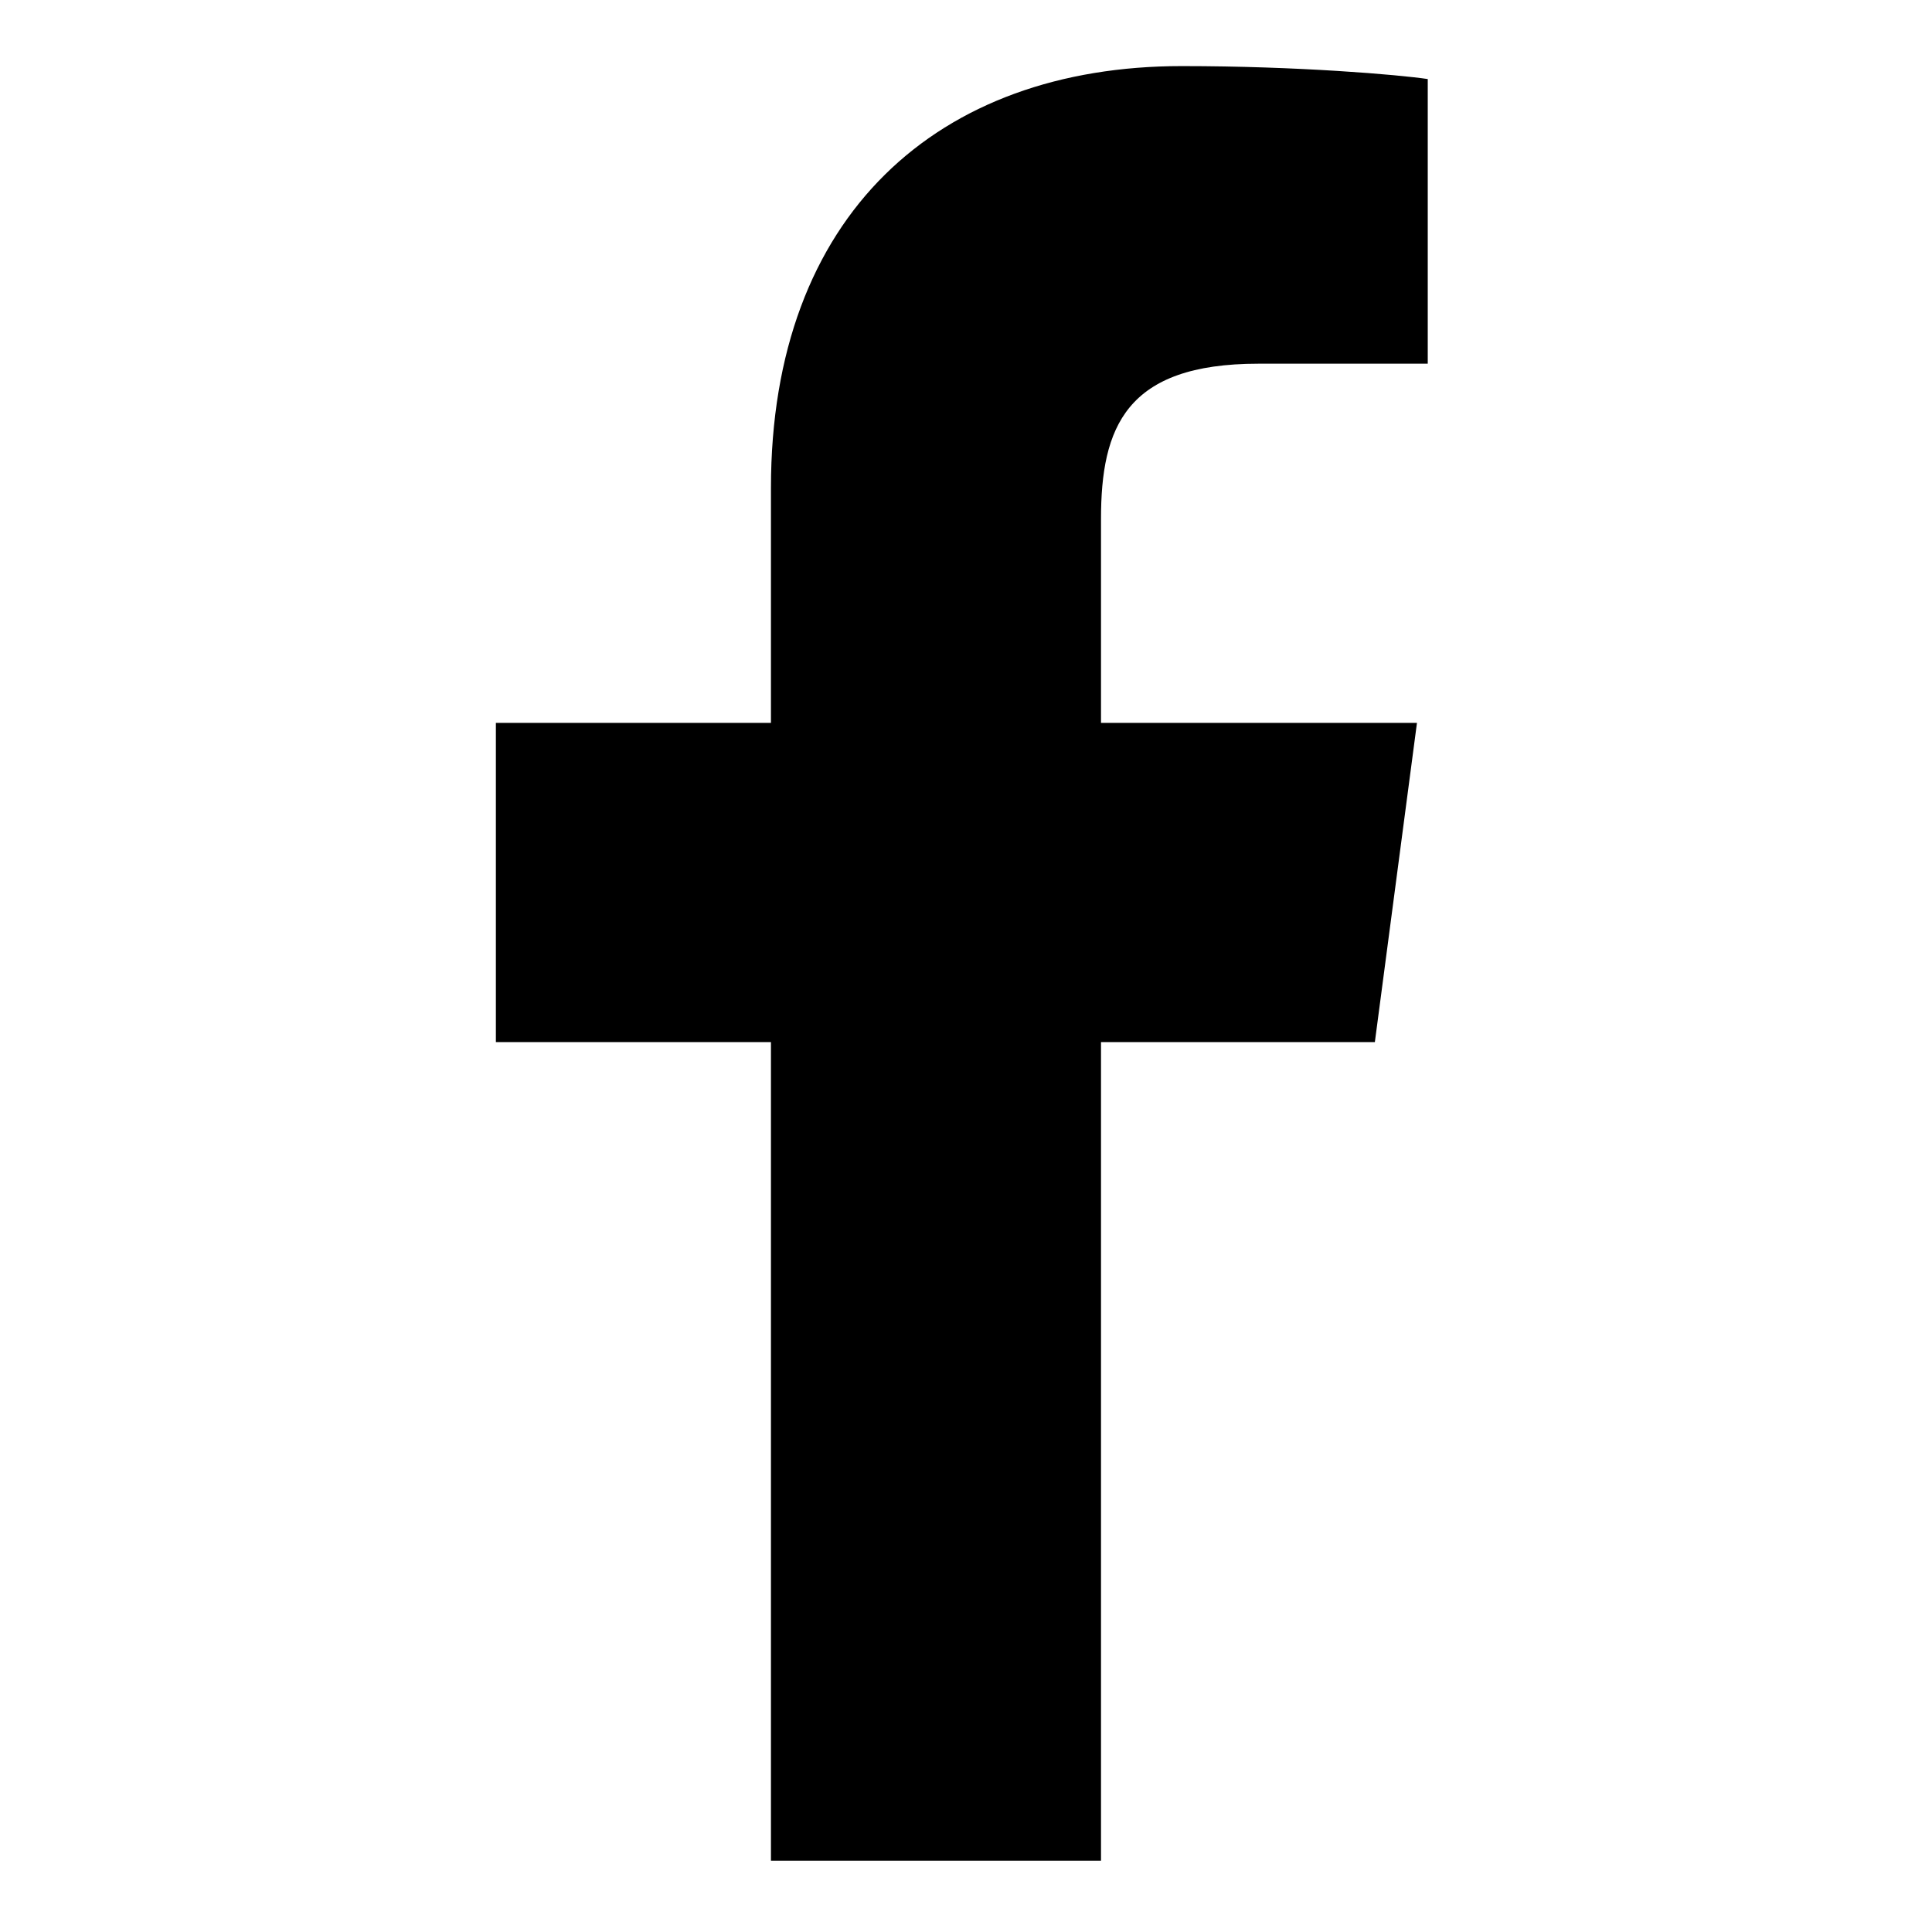
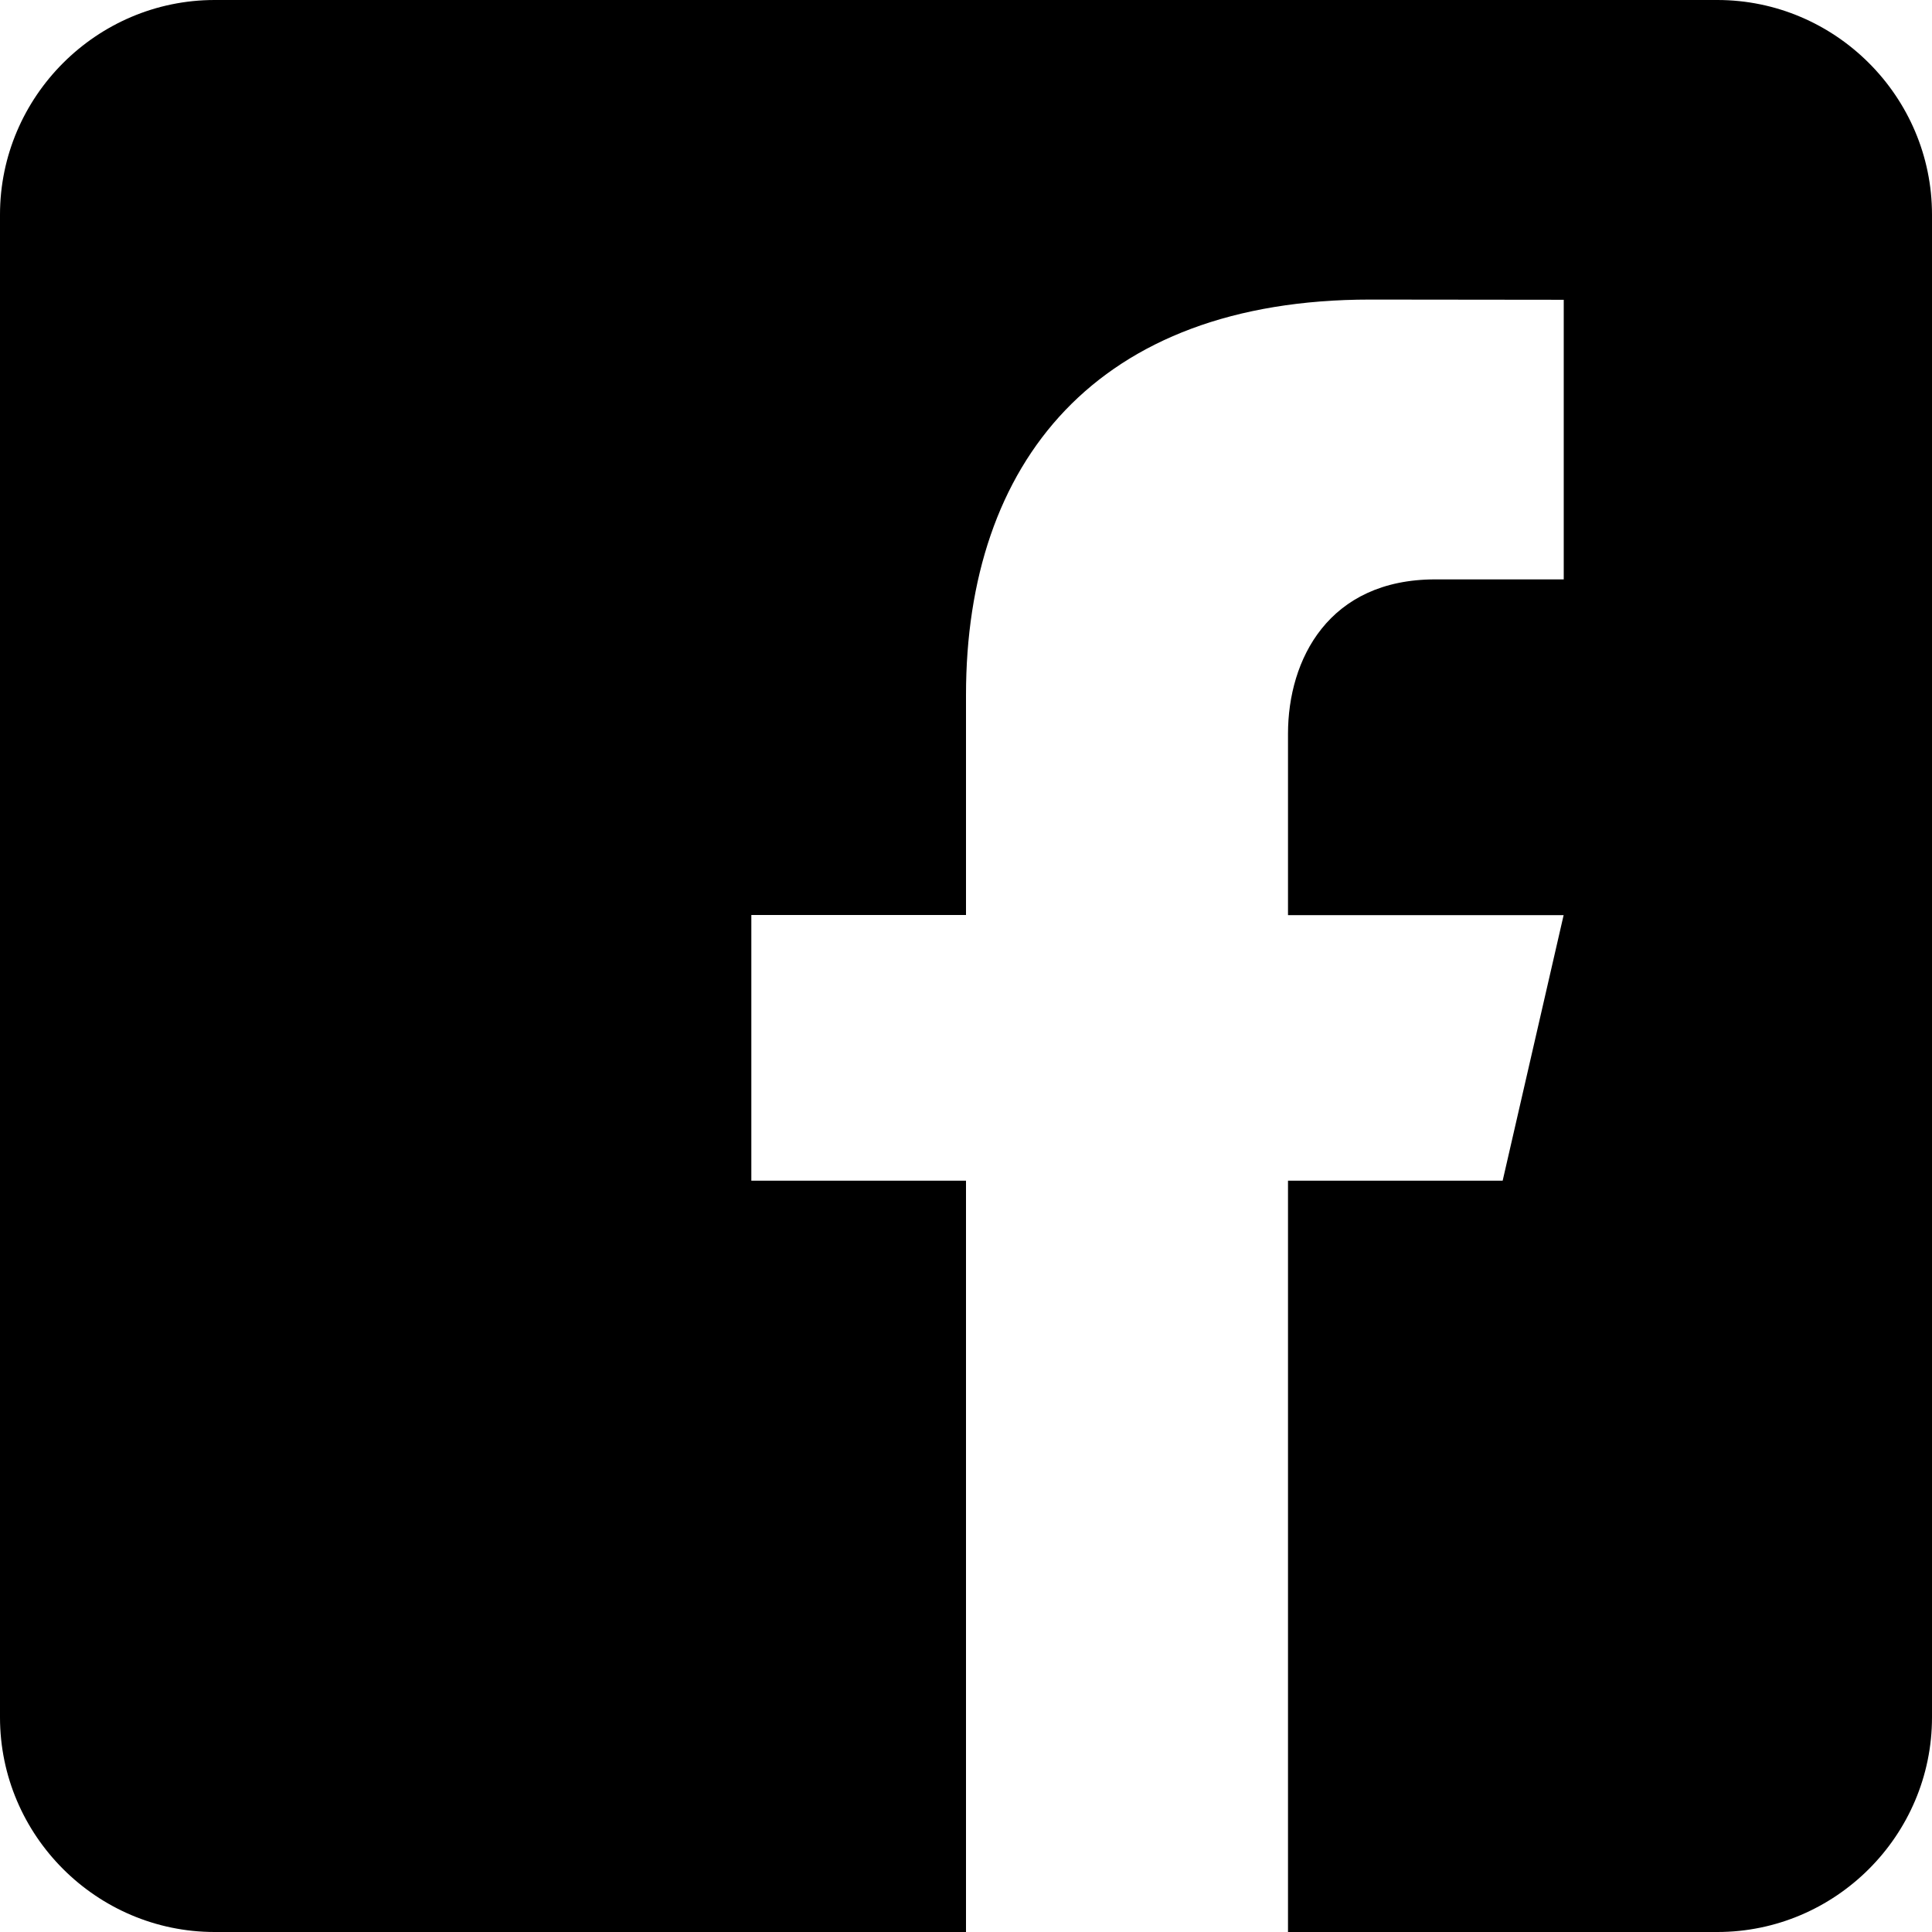
- <svg xmlns="http://www.w3.org/2000/svg" version="1.1" id="Layer_1" x="0px" y="0px" viewBox="0 0 24 24" enable-background="new 0 0 24 24" xml:space="preserve">
-   <g>
-     <path d="M17.735,4.518h-2.103c-1.648,0-1.955,0.791-1.955,1.93V8.98h3.925l-0.523,3.965h-3.402v10.169h-4.1V12.945H6.16V8.98h3.417   V6.059c0-3.39,2.076-5.238,5.104-5.238c1.447,0,2.693,0.107,3.055,0.161V4.518z" />
+ <svg xmlns="http://www.w3.org/2000/svg" width="18px" height="18px" viewBox="0 0 18 18" version="1.1">
+   <defs />
+   <g id="Page-1" stroke="none" stroke-width="1" fill="none" fill-rule="evenodd">
+     <g id="facebook" fill="#000000">
+       <path d="M16,0 L2,0 C0.9,0 0,0.9 0,2 L0,16 C0,17.101 0.9,18 2,18 L9,18 L9,11 L7,11 L7,8.525 L9,8.525 L9,6.475 C9,4.311 10.212,2.791 12.766,2.791 L14.569,2.793 L14.569,5.398 L13.372,5.398 C12.378,5.398 12,6.144 12,6.836 L12,8.526 L14.568,8.526 L14,11 L12,11 L12,18 L16,18 C17.1,18 18,17.101 18,16 L18,2 C18,0.9 17.1,0 16,0 L16,0 Z" id="Shape" />
+     </g>
  </g>
</svg>
